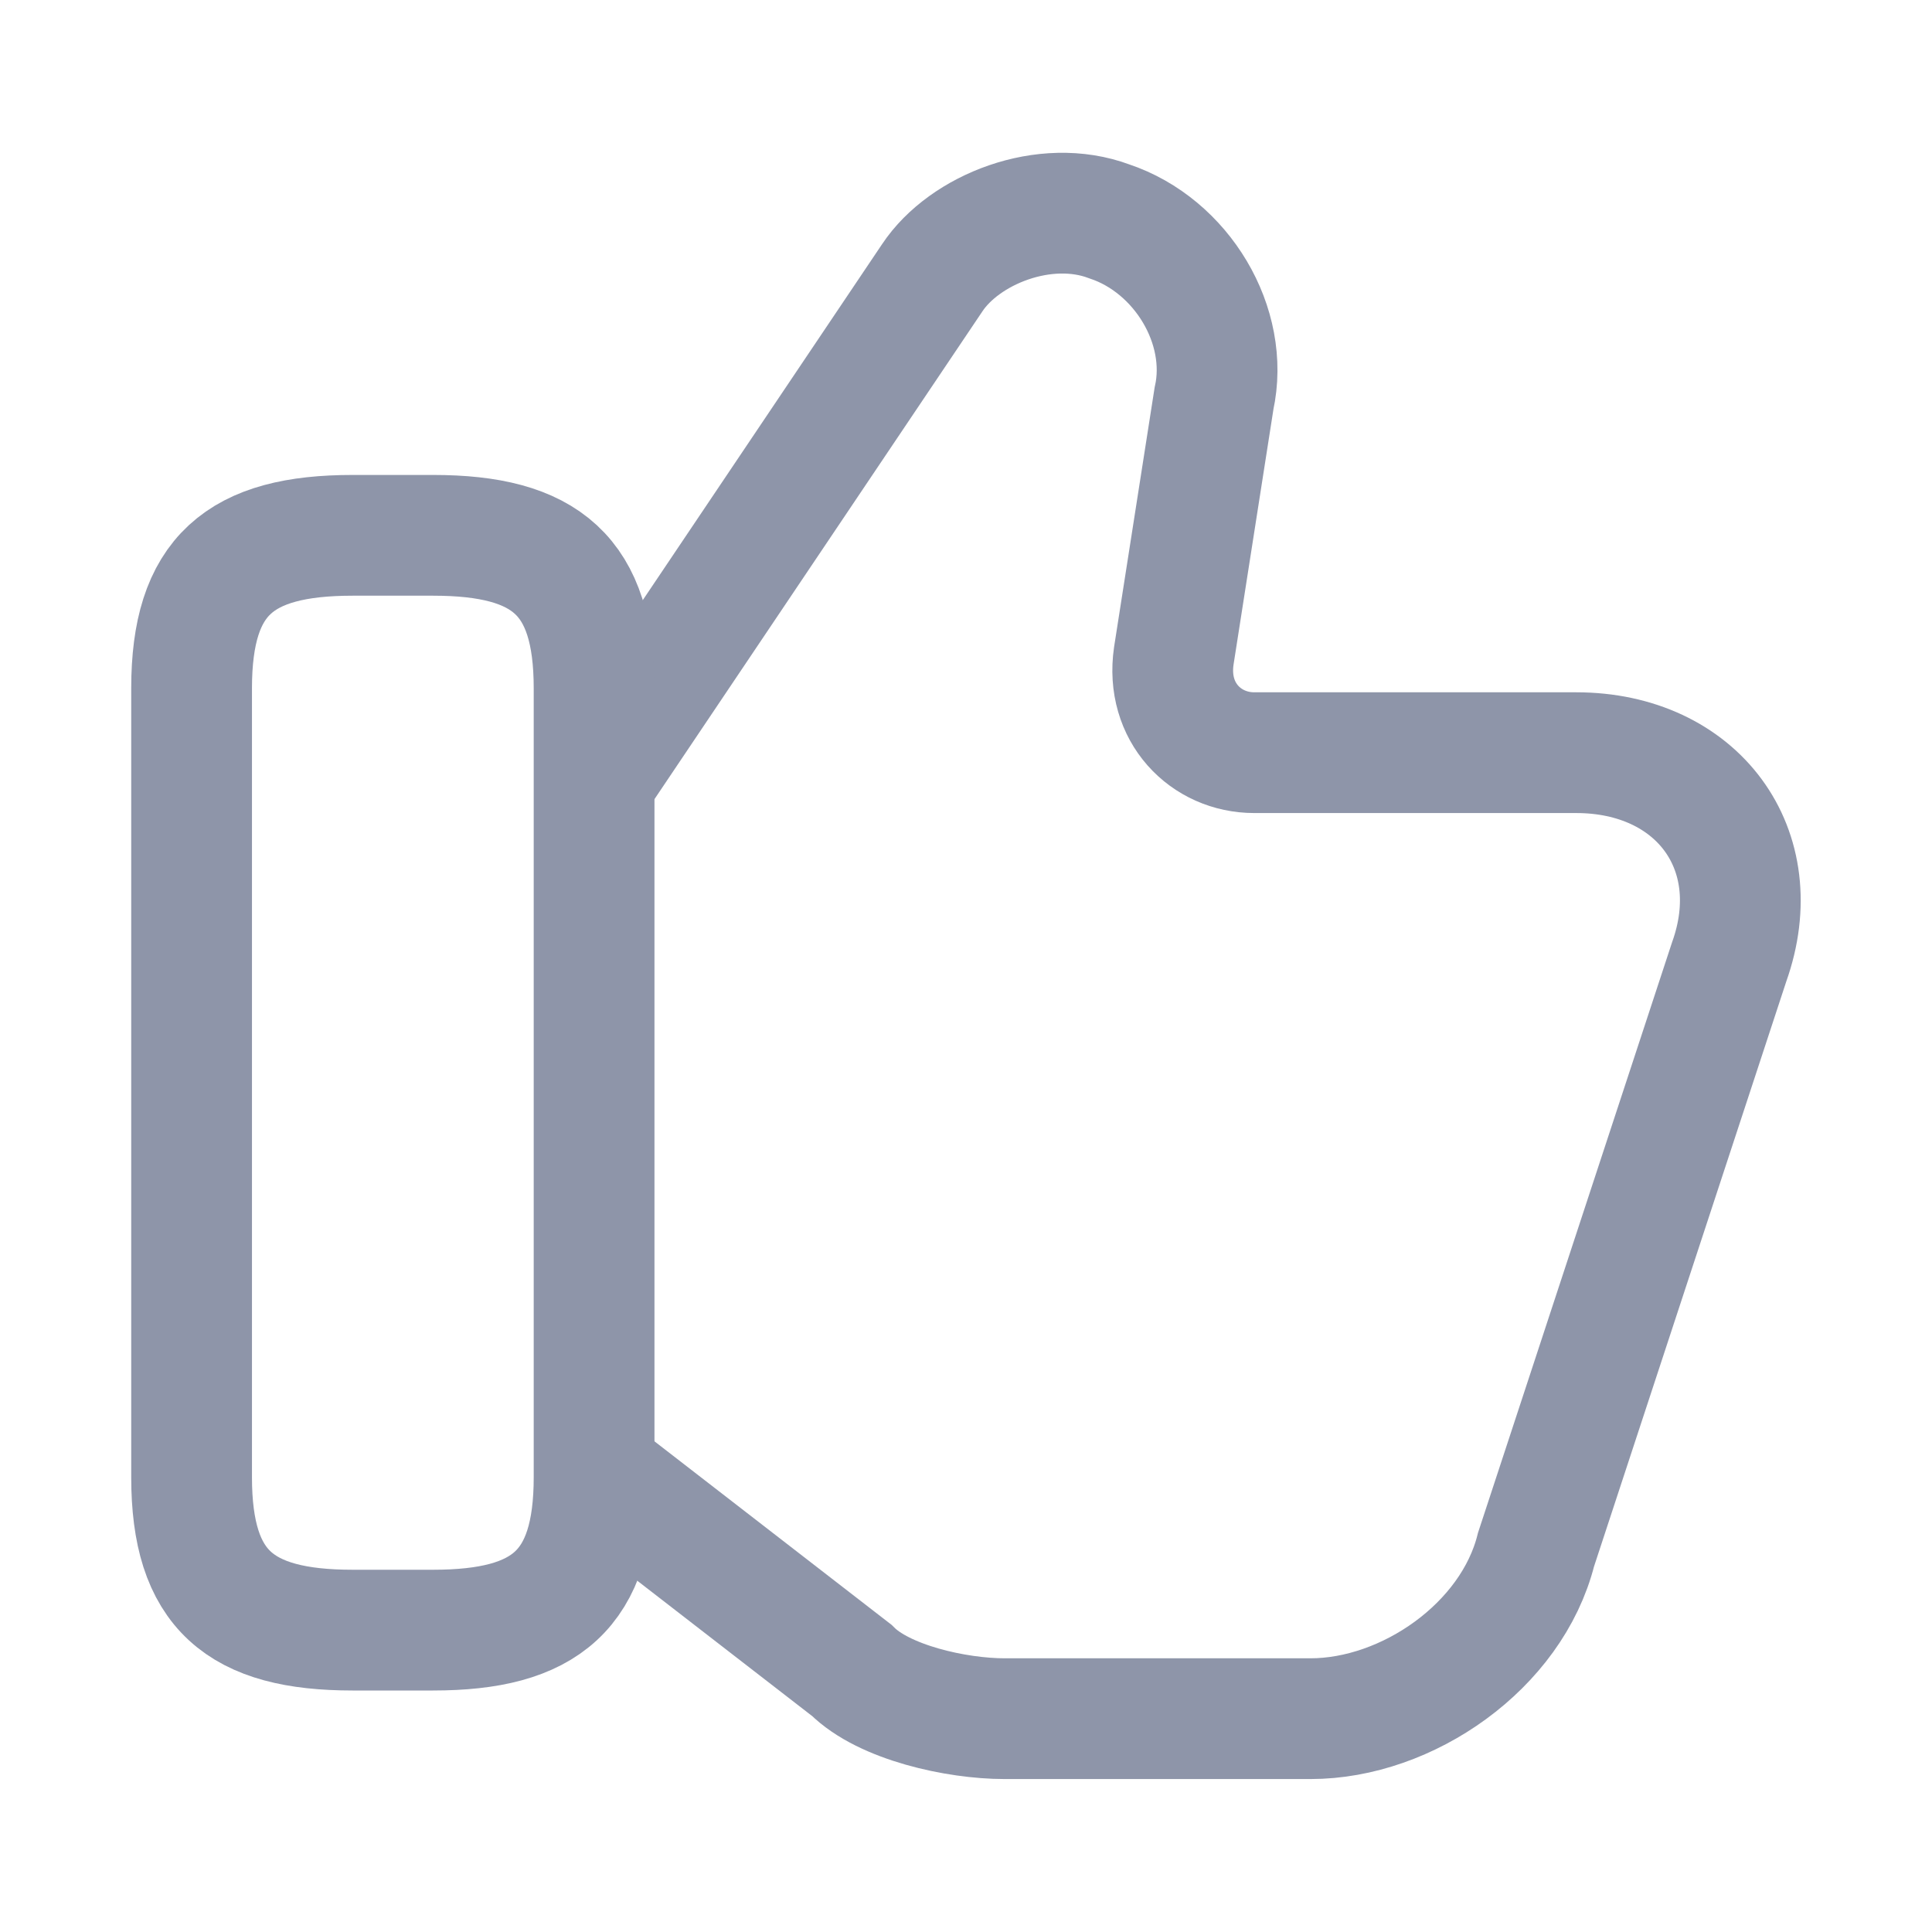
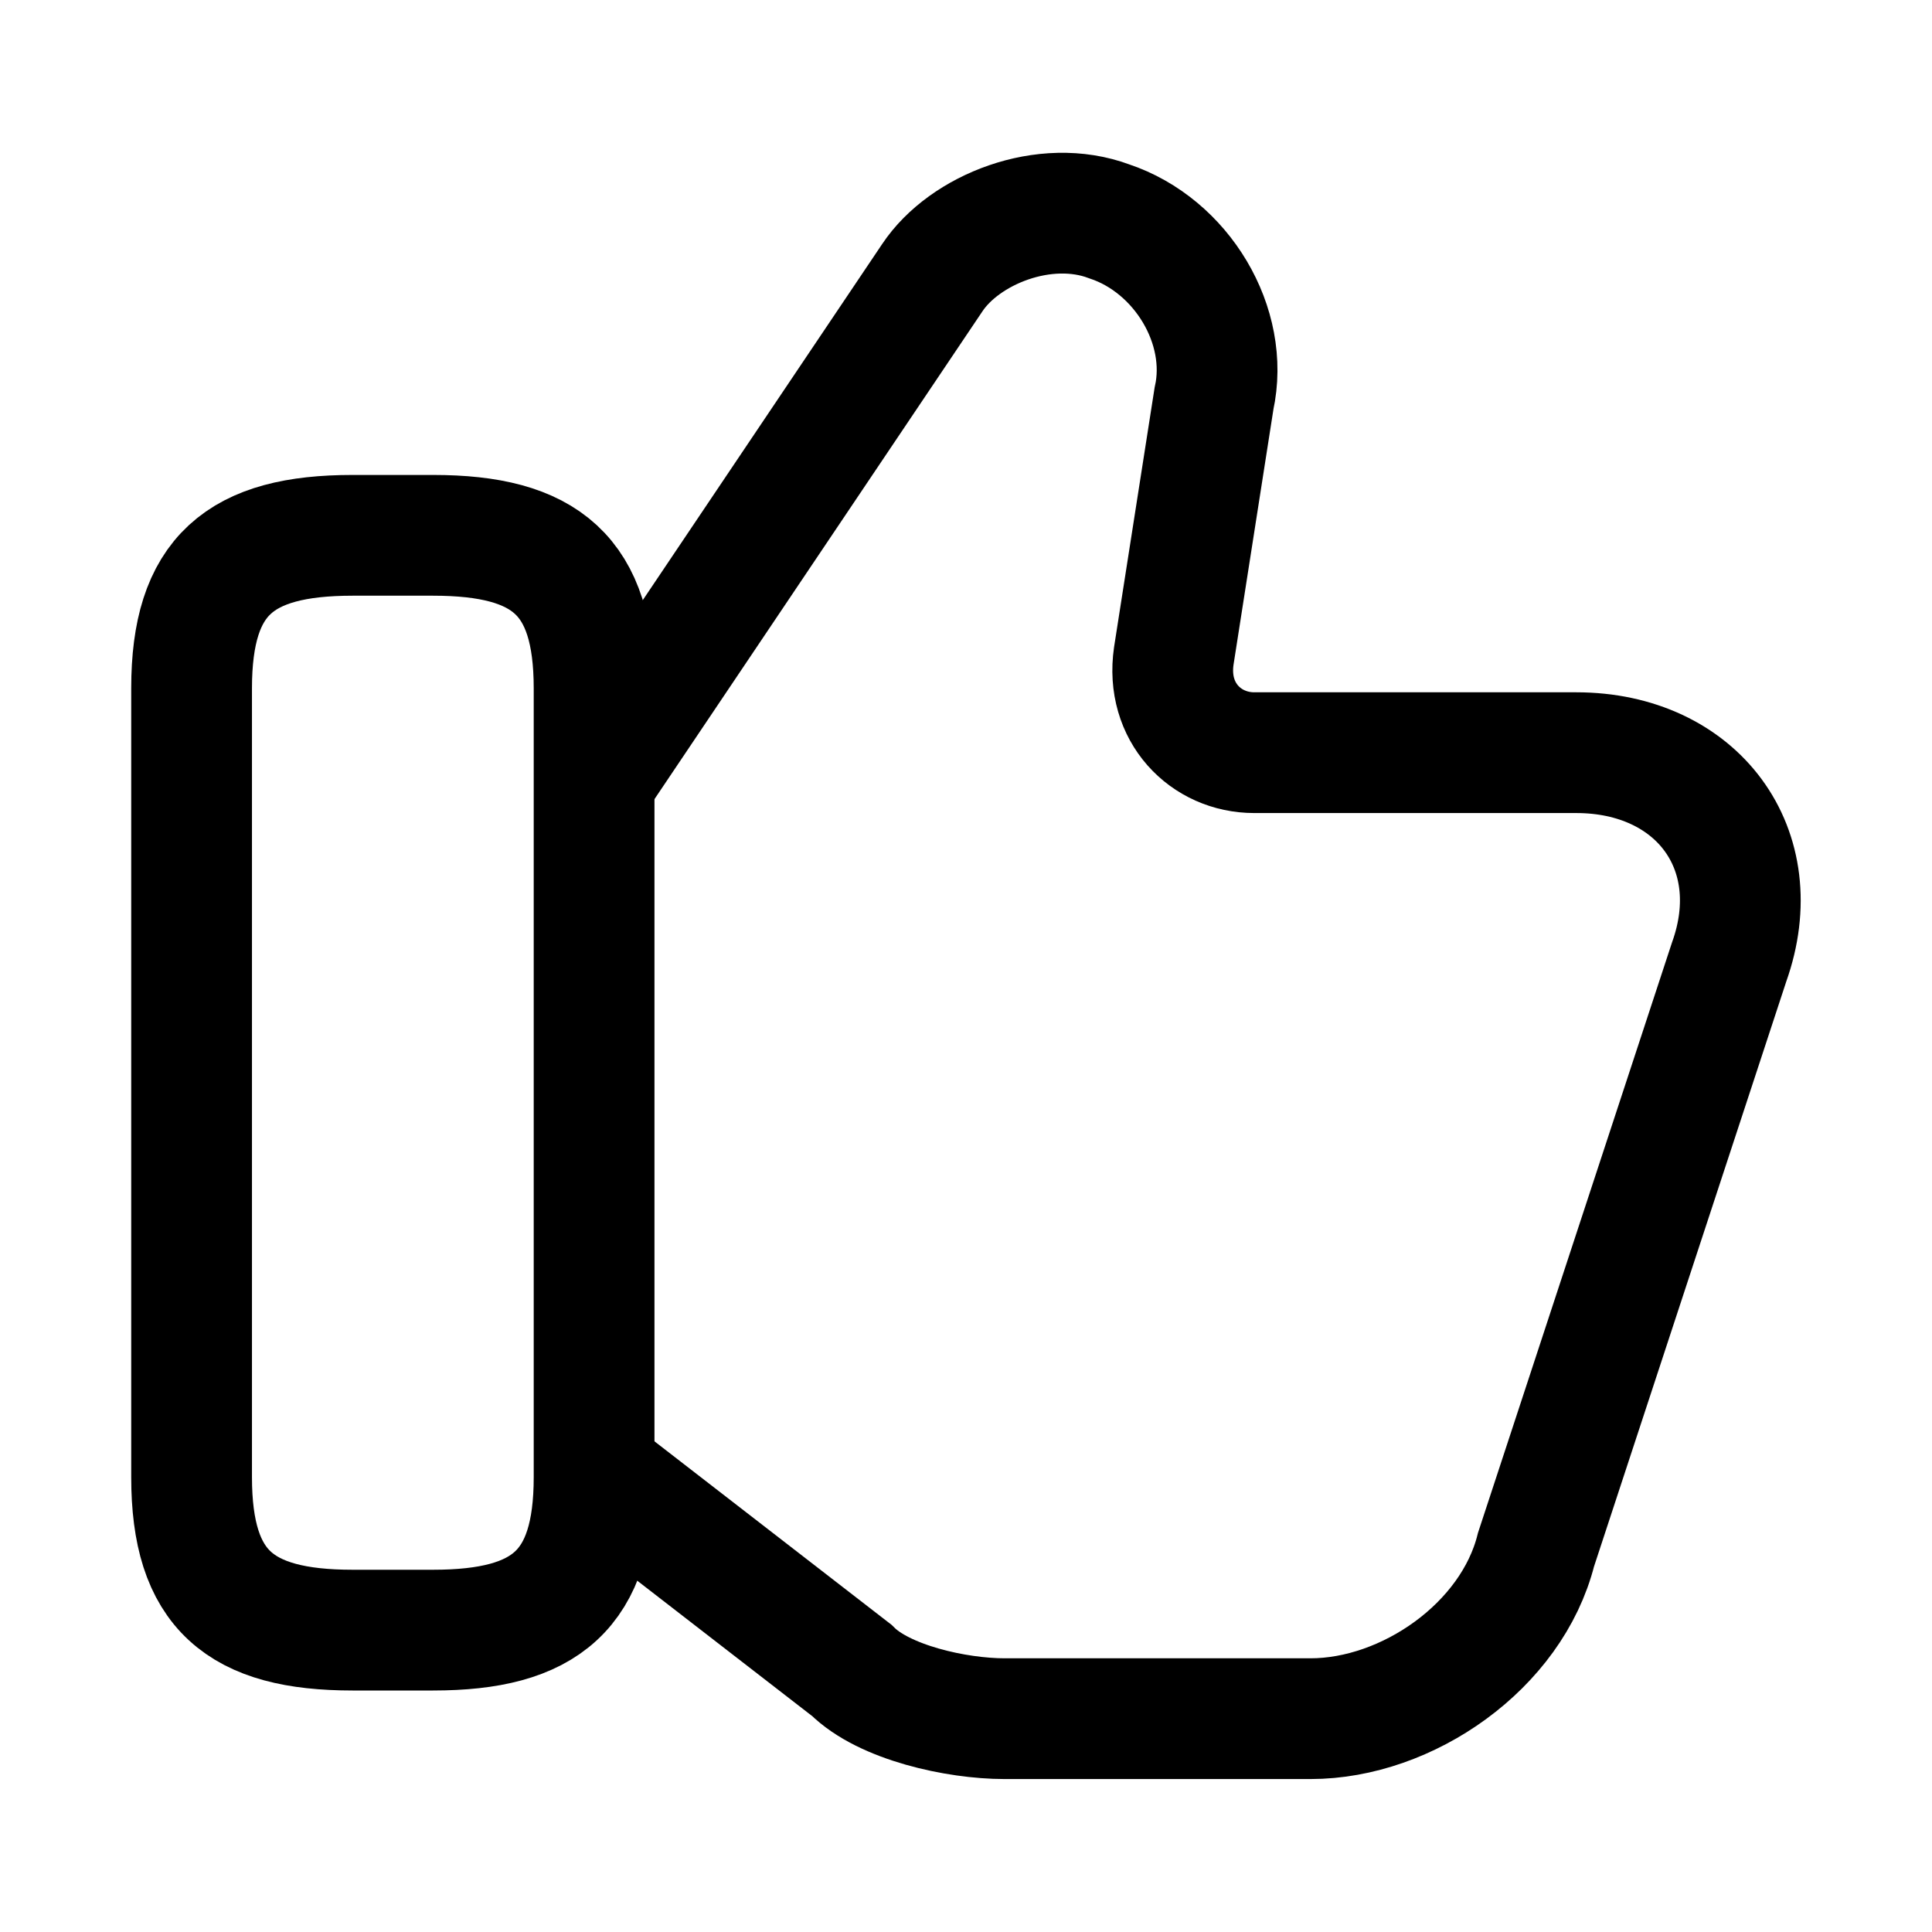
<svg xmlns="http://www.w3.org/2000/svg" width="24" height="24" viewBox="0 0 24 24" fill="none">
-   <path d="M7.48 18.35L10.581 20.75C10.98 21.15 11.88 21.35 12.48 21.35H16.28C17.48 21.35 18.78 20.45 19.081 19.25L21.48 11.95C21.98 10.55 21.081 9.35 19.581 9.35H15.581C14.98 9.35 14.48 8.85 14.581 8.15L15.081 4.95C15.28 4.05 14.681 3.05 13.78 2.75C12.98 2.45 11.98 2.85 11.581 3.45L7.48 9.55" stroke="#8E95A9" stroke-width="1.5" stroke-miterlimit="10" />
-   <path d="M2.38 18.35V8.55C2.38 7.15 2.98 6.65 4.38 6.65H5.38C6.78 6.65 7.38 7.15 7.38 8.55V18.35C7.38 19.75 6.78 20.25 5.38 20.25H4.38C2.98 20.25 2.38 19.75 2.38 18.35Z" stroke="#8E95A9" stroke-width="1.5" stroke-linecap="round" stroke-linejoin="round" />
+   <path d="M7.48 18.35L10.581 20.75C10.98 21.15 11.88 21.35 12.48 21.35H16.28C17.48 21.35 18.78 20.45 19.081 19.25L21.48 11.95C21.98 10.55 21.081 9.35 19.581 9.35H15.581C14.98 9.35 14.48 8.85 14.581 8.15L15.081 4.95C15.28 4.05 14.681 3.05 13.78 2.75C12.98 2.45 11.98 2.85 11.581 3.45L7.48 9.55" stroke="currentColor" stroke-width="1.5" stroke-miterlimit="10" />
+   <path d="M2.38 18.35V8.55C2.38 7.15 2.98 6.65 4.38 6.65H5.38C6.78 6.65 7.38 7.15 7.38 8.55V18.35C7.38 19.75 6.78 20.25 5.38 20.25H4.38C2.98 20.25 2.38 19.75 2.38 18.35Z" stroke="currentColor" stroke-width="1.5" stroke-linecap="round" stroke-linejoin="round" />
</svg>
